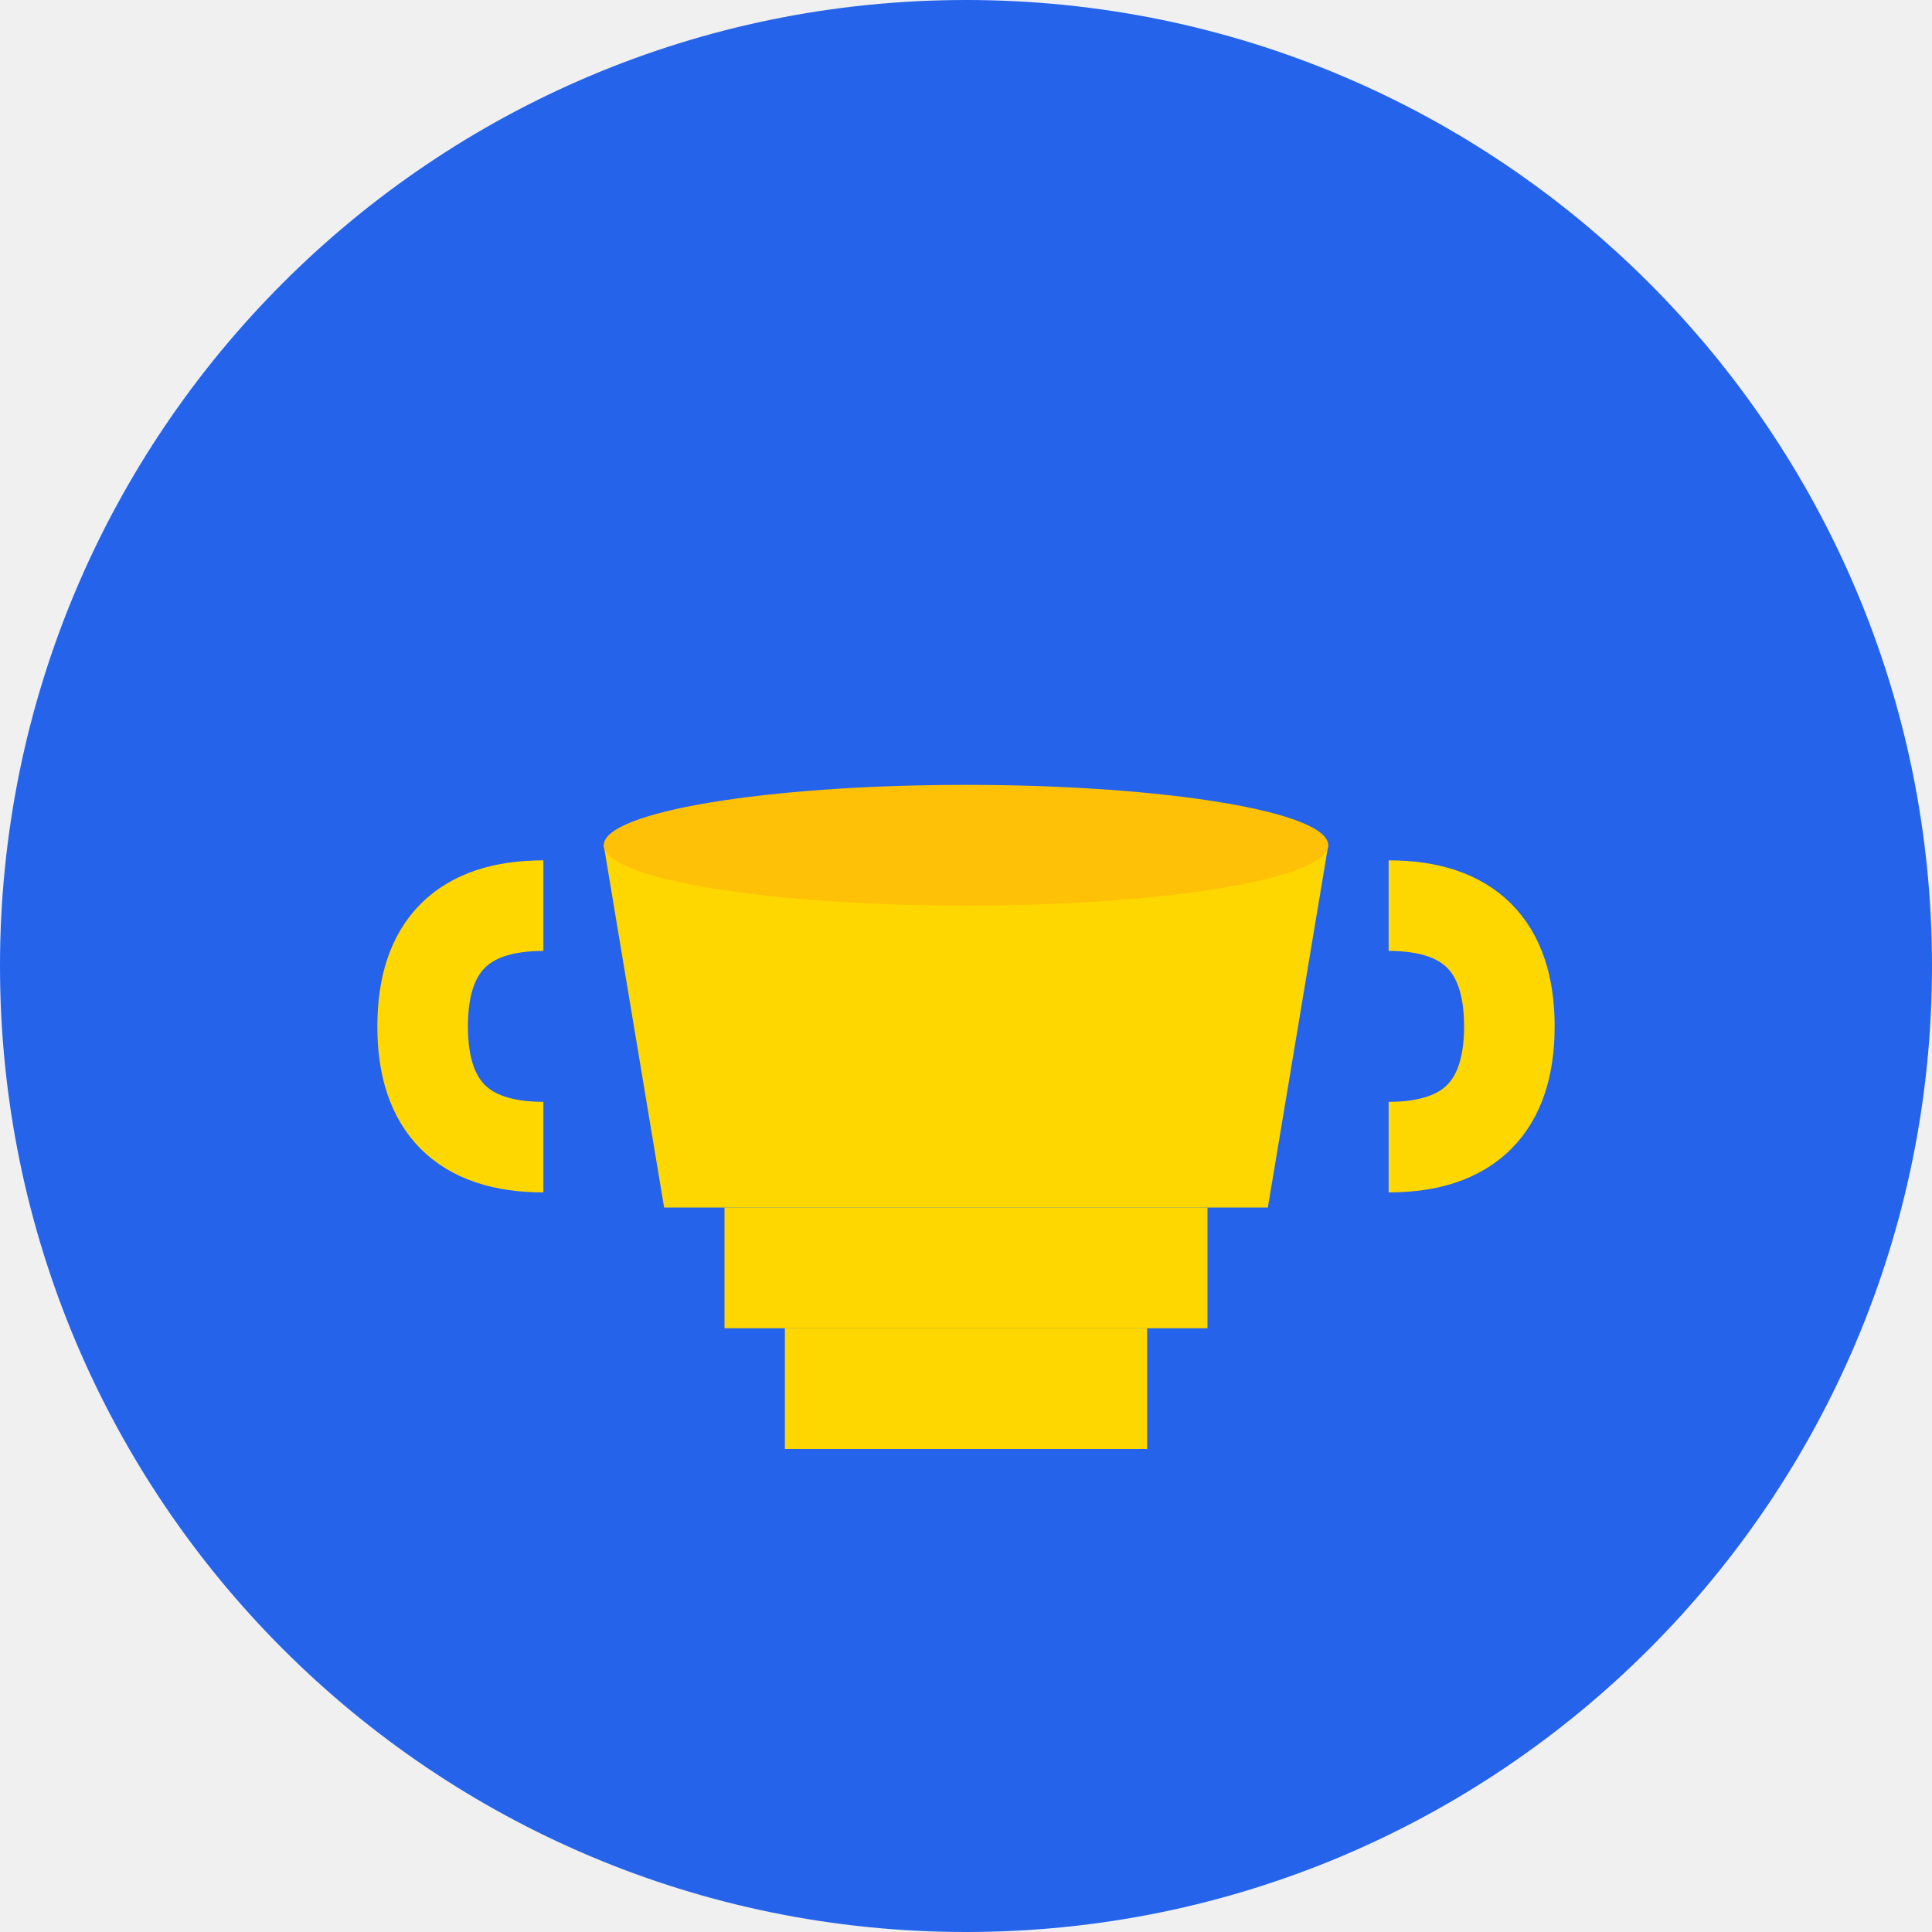
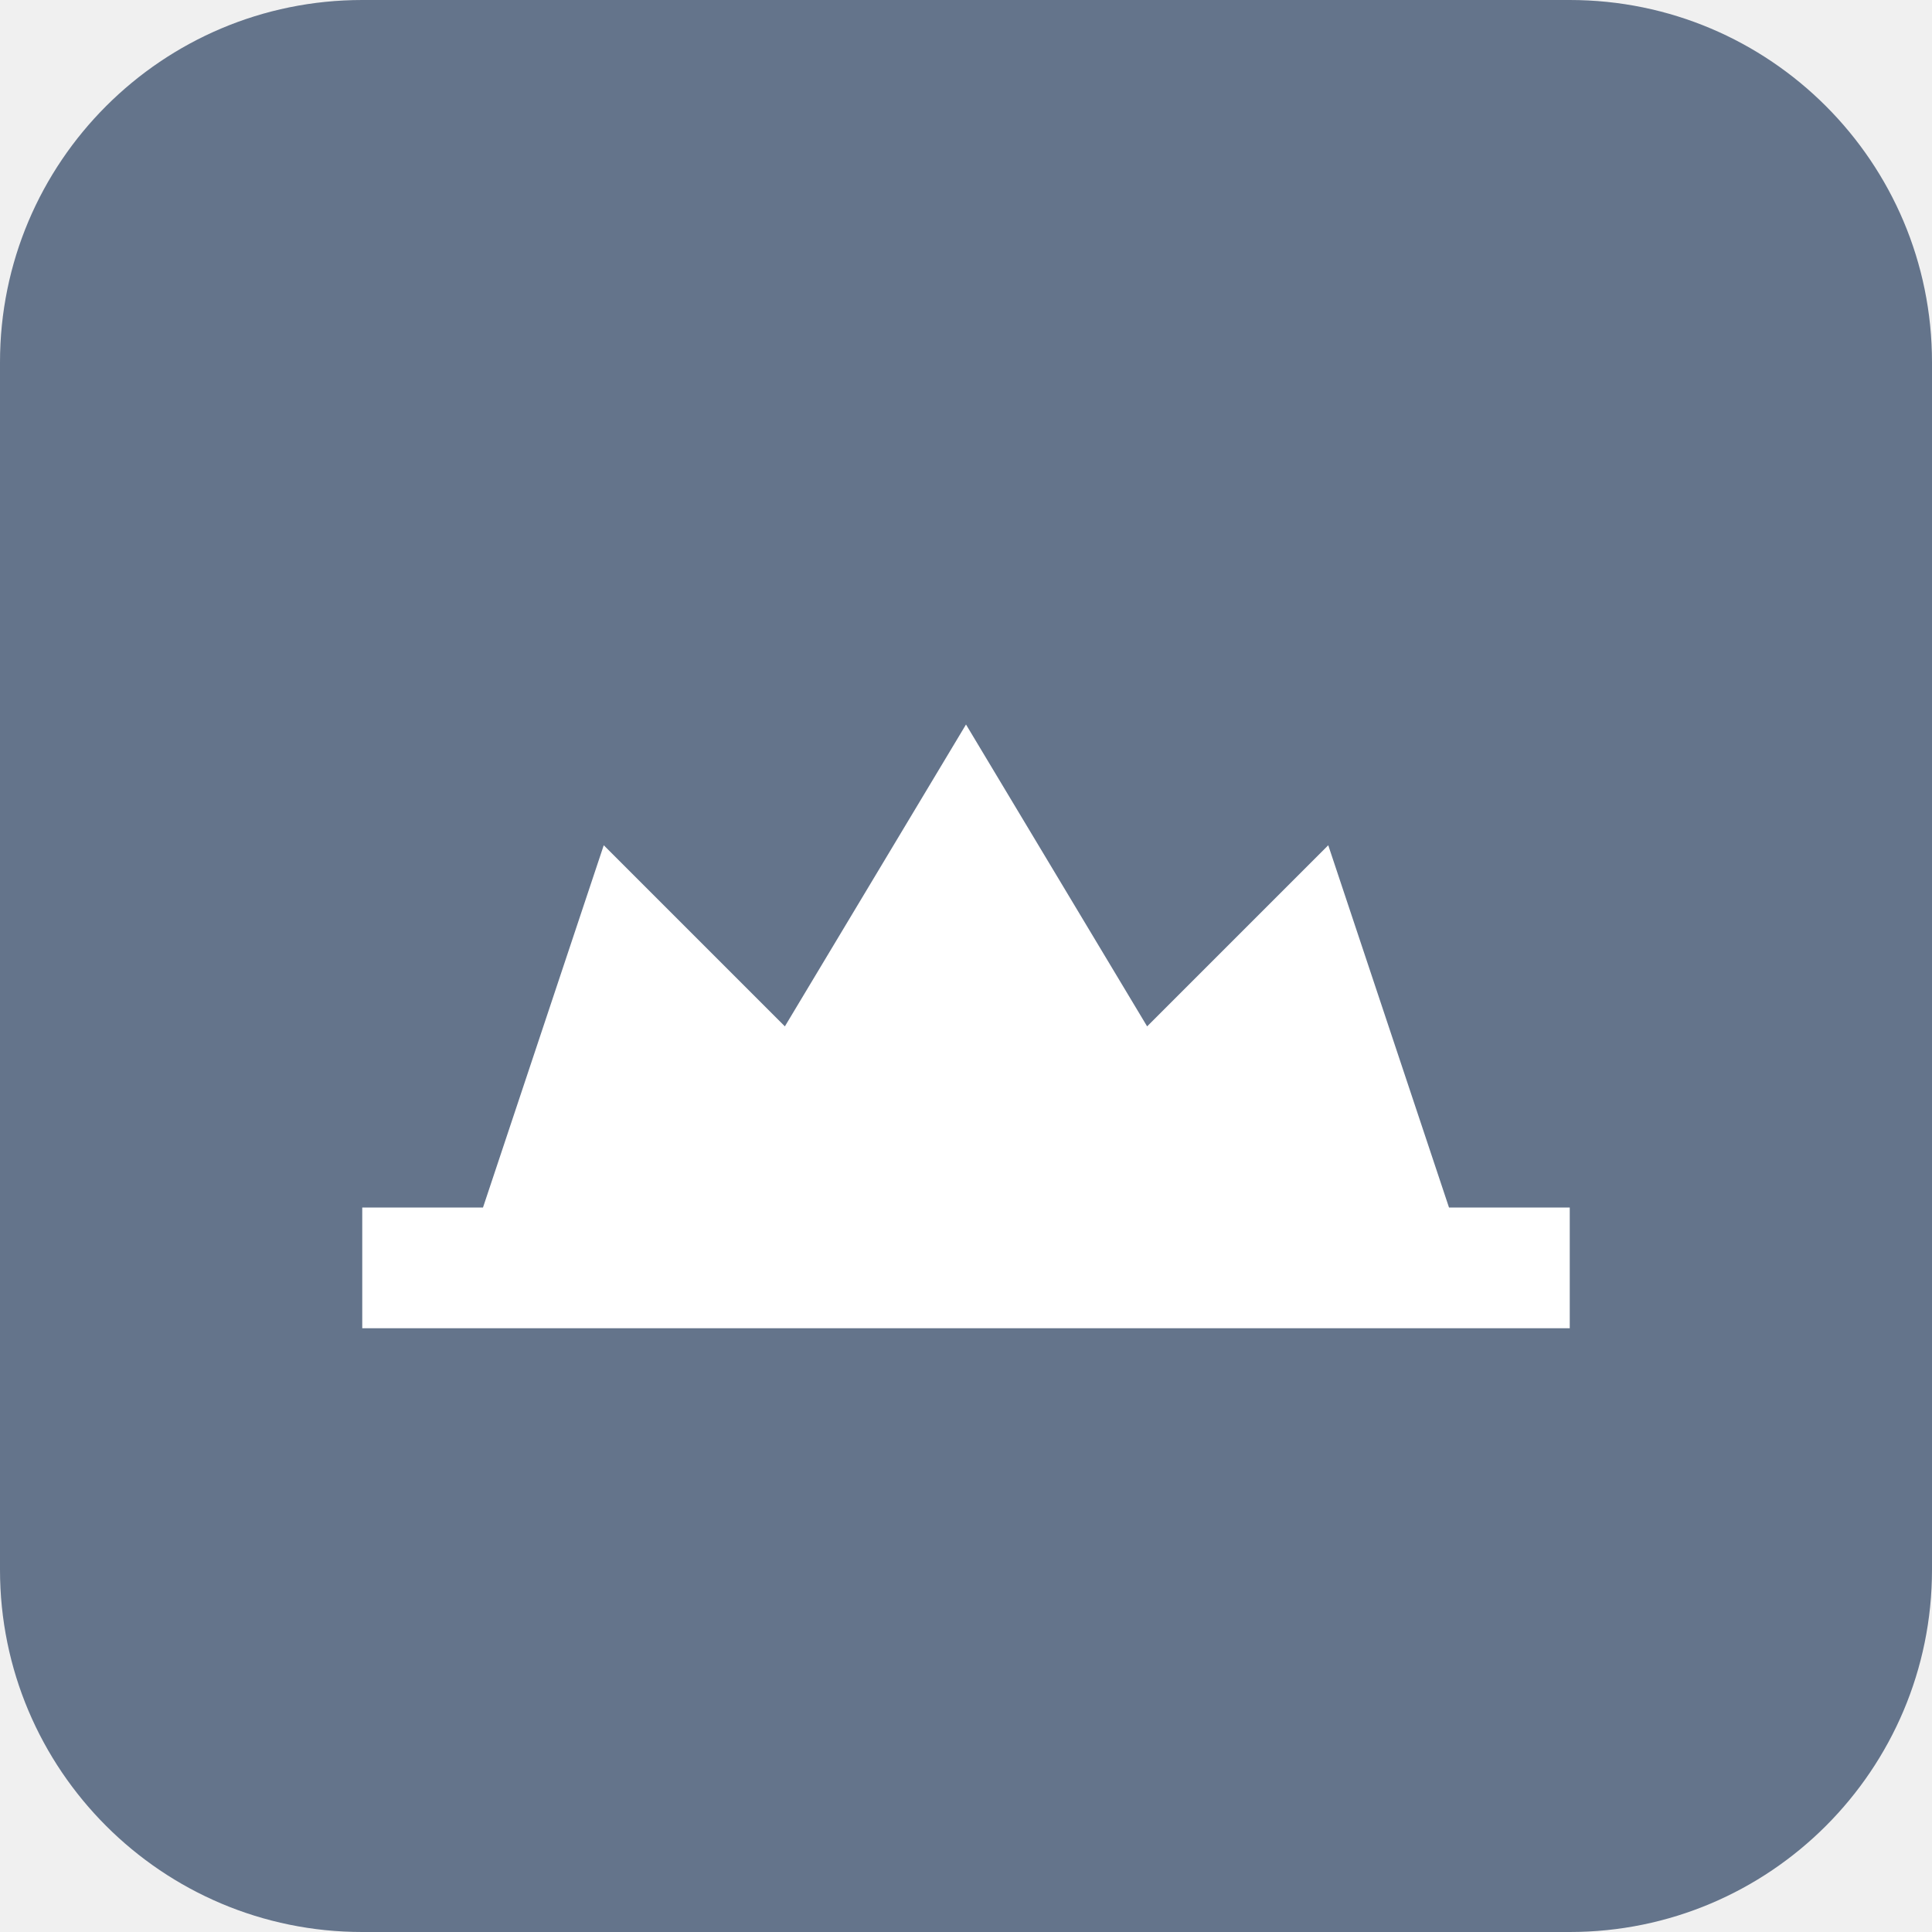
<svg xmlns="http://www.w3.org/2000/svg" width="32" height="32" viewBox="0 0 32 32" fill="none">
-   <circle cx="16" cy="16" r="16" fill="#2563EB" />
-   <g transform="translate(6, 6)">
-     <path d="M4 8 L16 8 L15 14 L5 14 Z" fill="#FFD700" stroke="none" />
-     <path d="M3 9 Q1 9 1 11 Q1 13 3 13" fill="none" stroke="#FFD700" stroke-width="1.5" />
-     <path d="M17 9 Q19 9 19 11 Q19 13 17 13" fill="none" stroke="#FFD700" stroke-width="1.5" />
-     <rect x="6" y="14" width="8" height="2" fill="#FFD700" />
-     <rect x="7" y="16" width="6" height="2" fill="#FFD700" />
-     <ellipse cx="10" cy="8" rx="6" ry="1" fill="#FFC107" />
-   </g>
+   <rect width="32" height="32" rx="6" fill="#64748B" />
+   <path d="M6 20 L6 22 L26 22 L26 20 L24 20 L22 14 L19 17 L16 12 L13 17 L10 14 L8 20 Z" fill="#FFFFFF" />
</svg>
